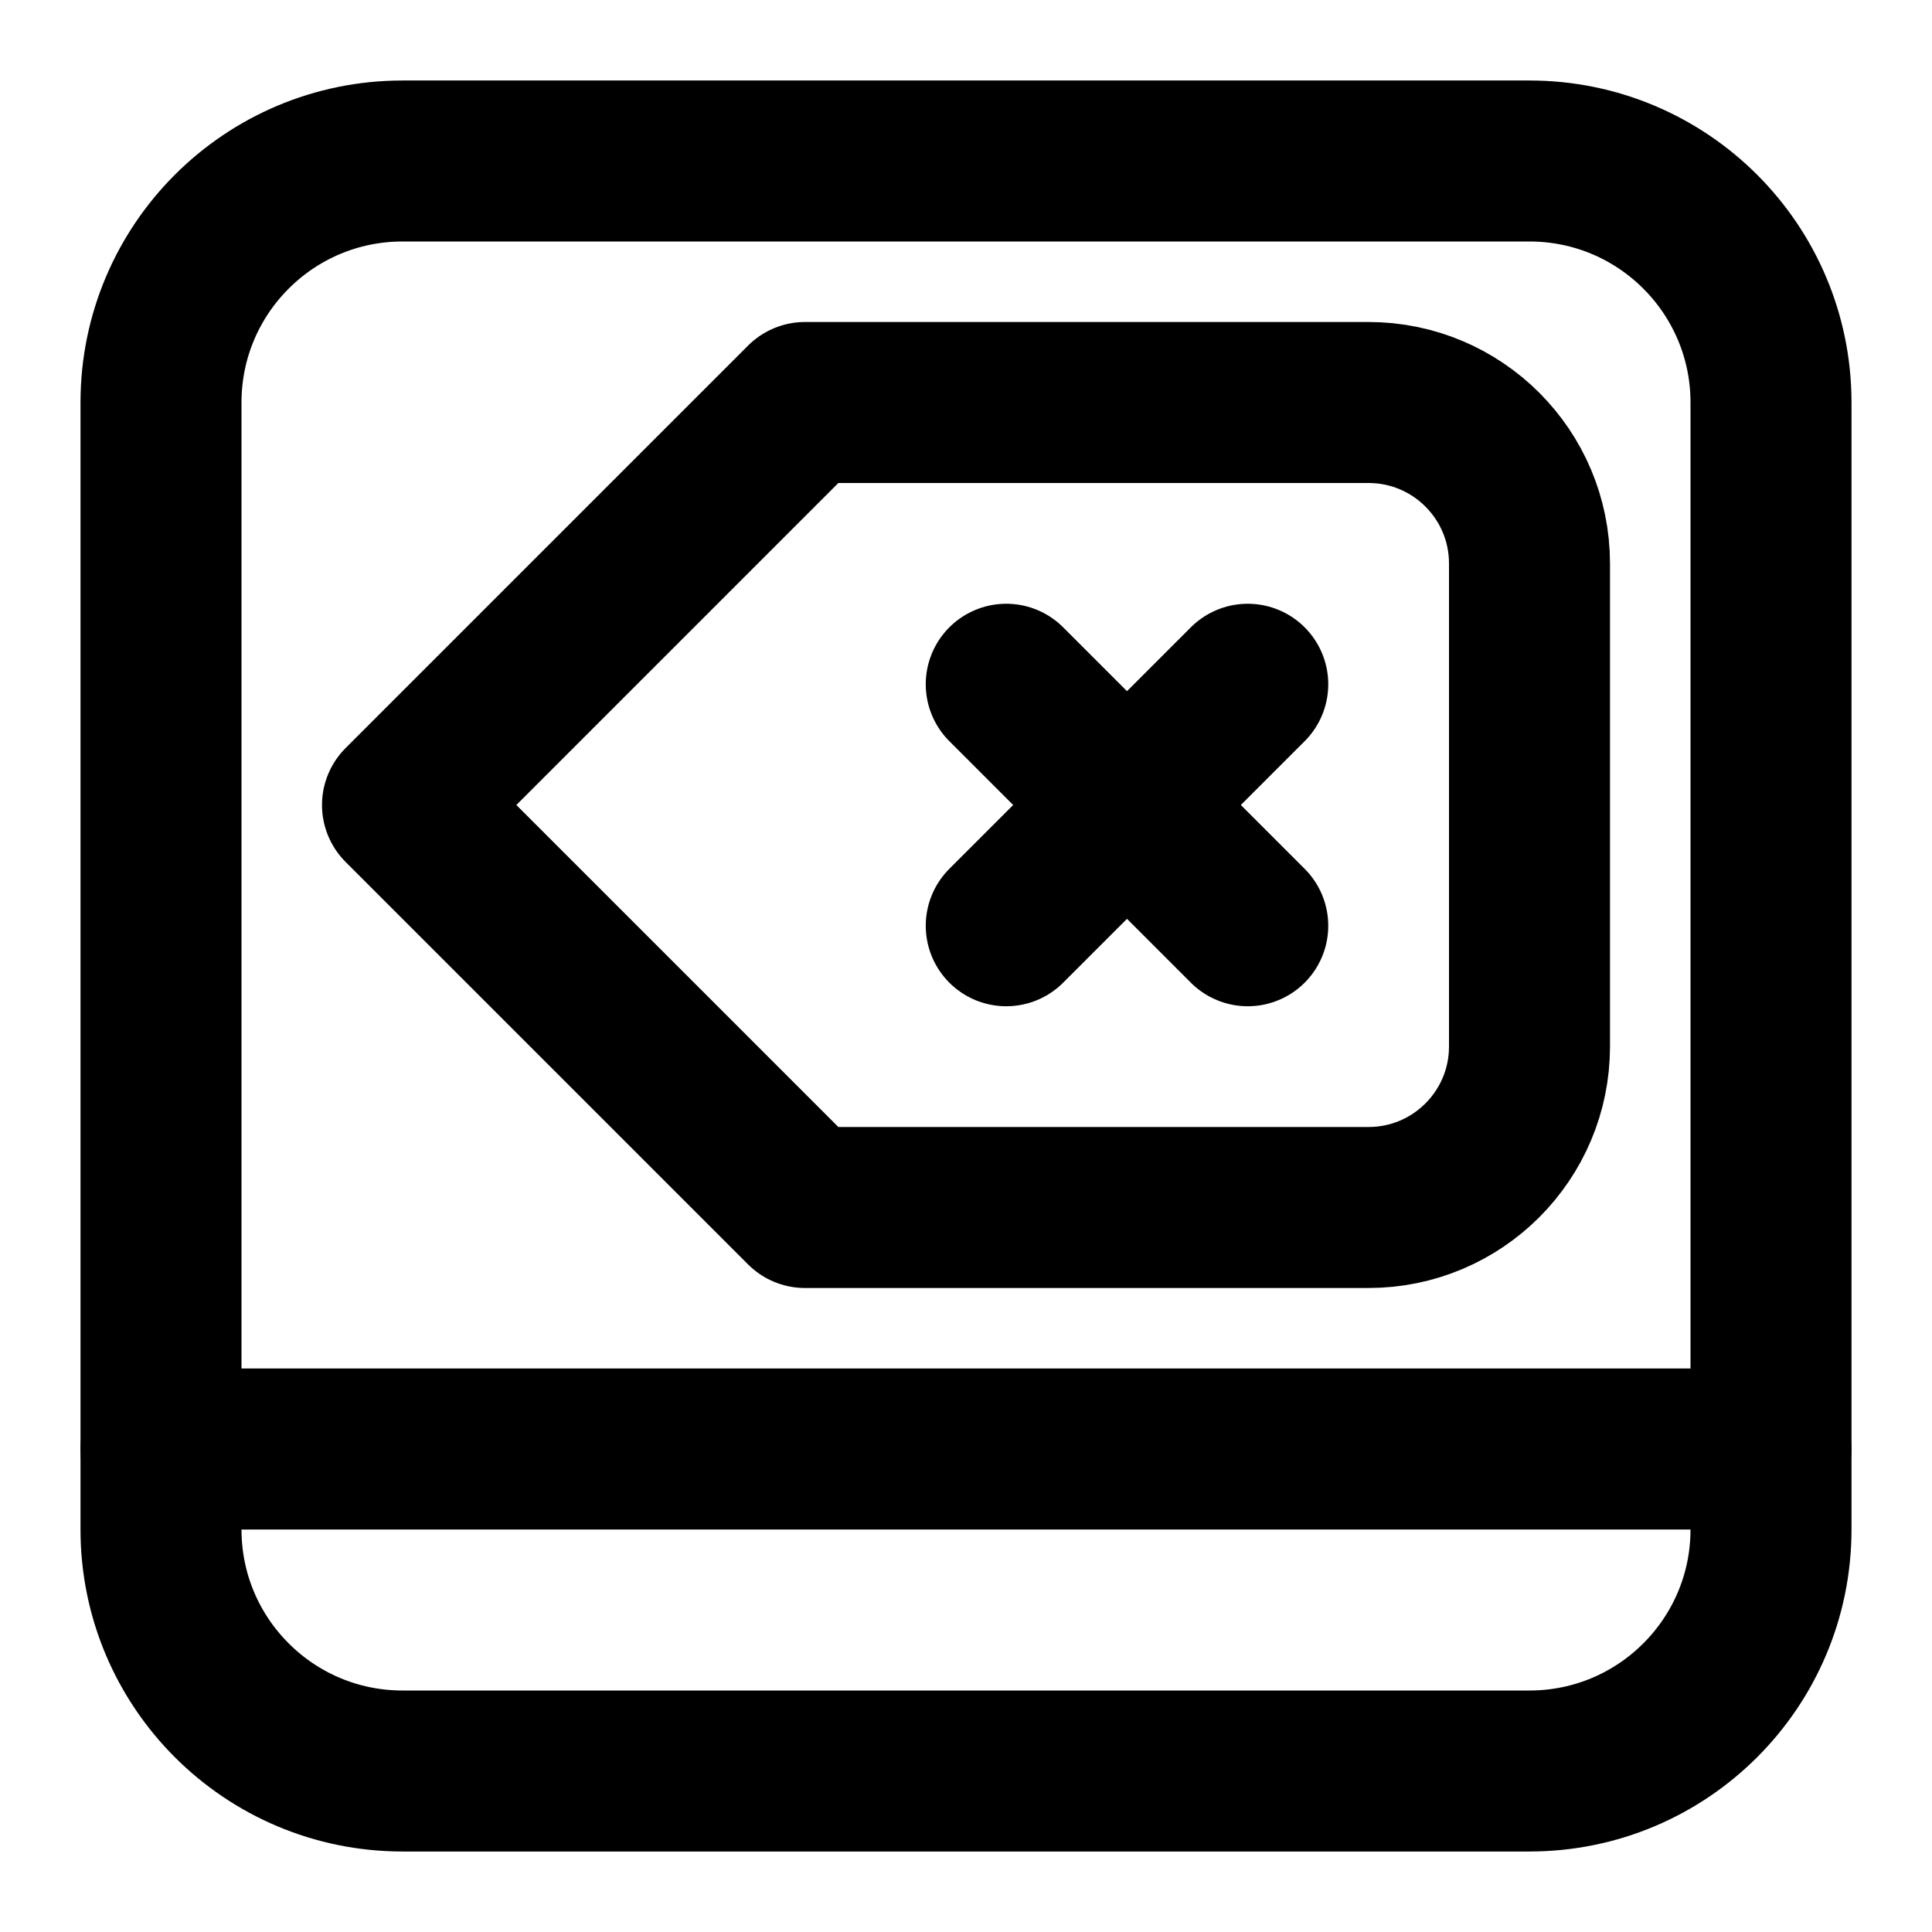
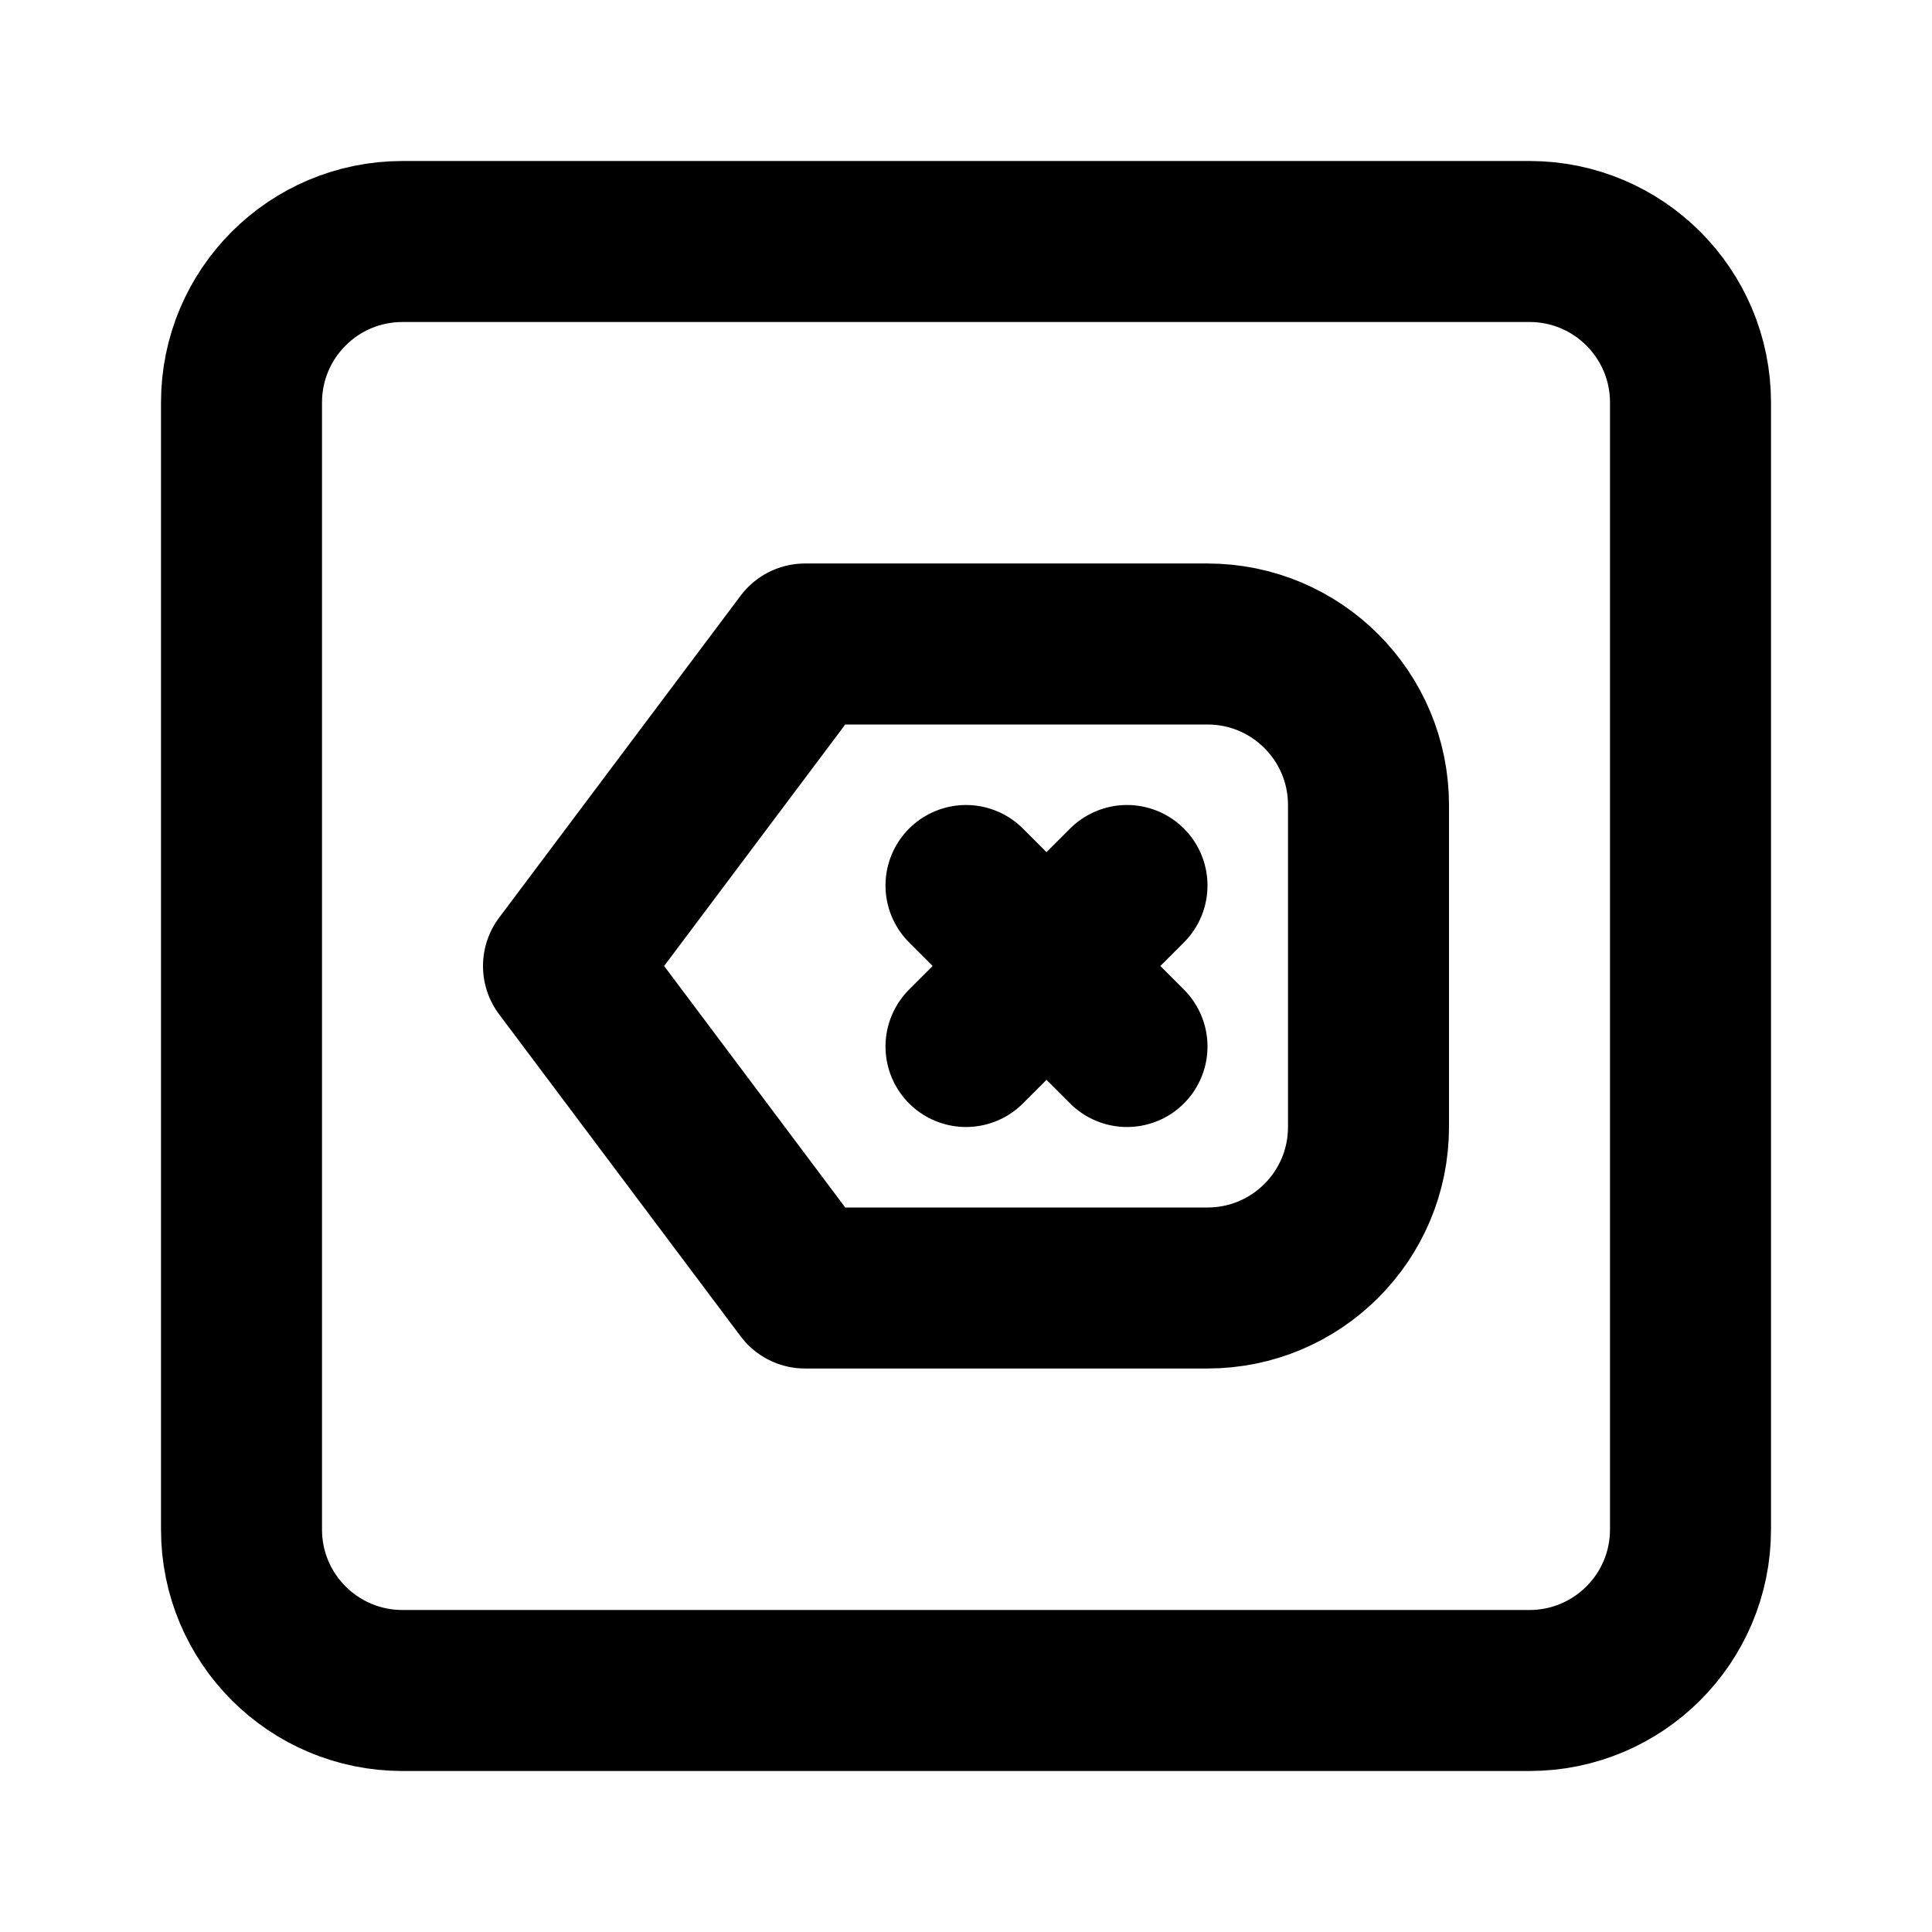
<svg xmlns="http://www.w3.org/2000/svg" width="24" height="24" viewBox="0 0 24 24" fill="none" stroke="currentColor" stroke-width="2" stroke-linecap="round" stroke-linejoin="round">
-   <rect x="2" y="2" width="20" height="20" rx="3" />
-   <path d="M2 18h20" />
-   <path d="M5 10l5-5h7a2 2 0 0 1 2 2v6a2 2 0 0 1-2 2h-7z" />
-   <path d="M12.5 8.5l3 3M15.5 8.5l-3 3" />
+   <rect x="3" y="3" width="18" height="18" rx="2" />
+   <path d="M7 12l3-4h5a2 2 0 0 1 2 2v4a2 2 0 0 1-2 2h-5z" />
+   <path d="M12 11l2 2M14 11l-2 2" />
</svg>
